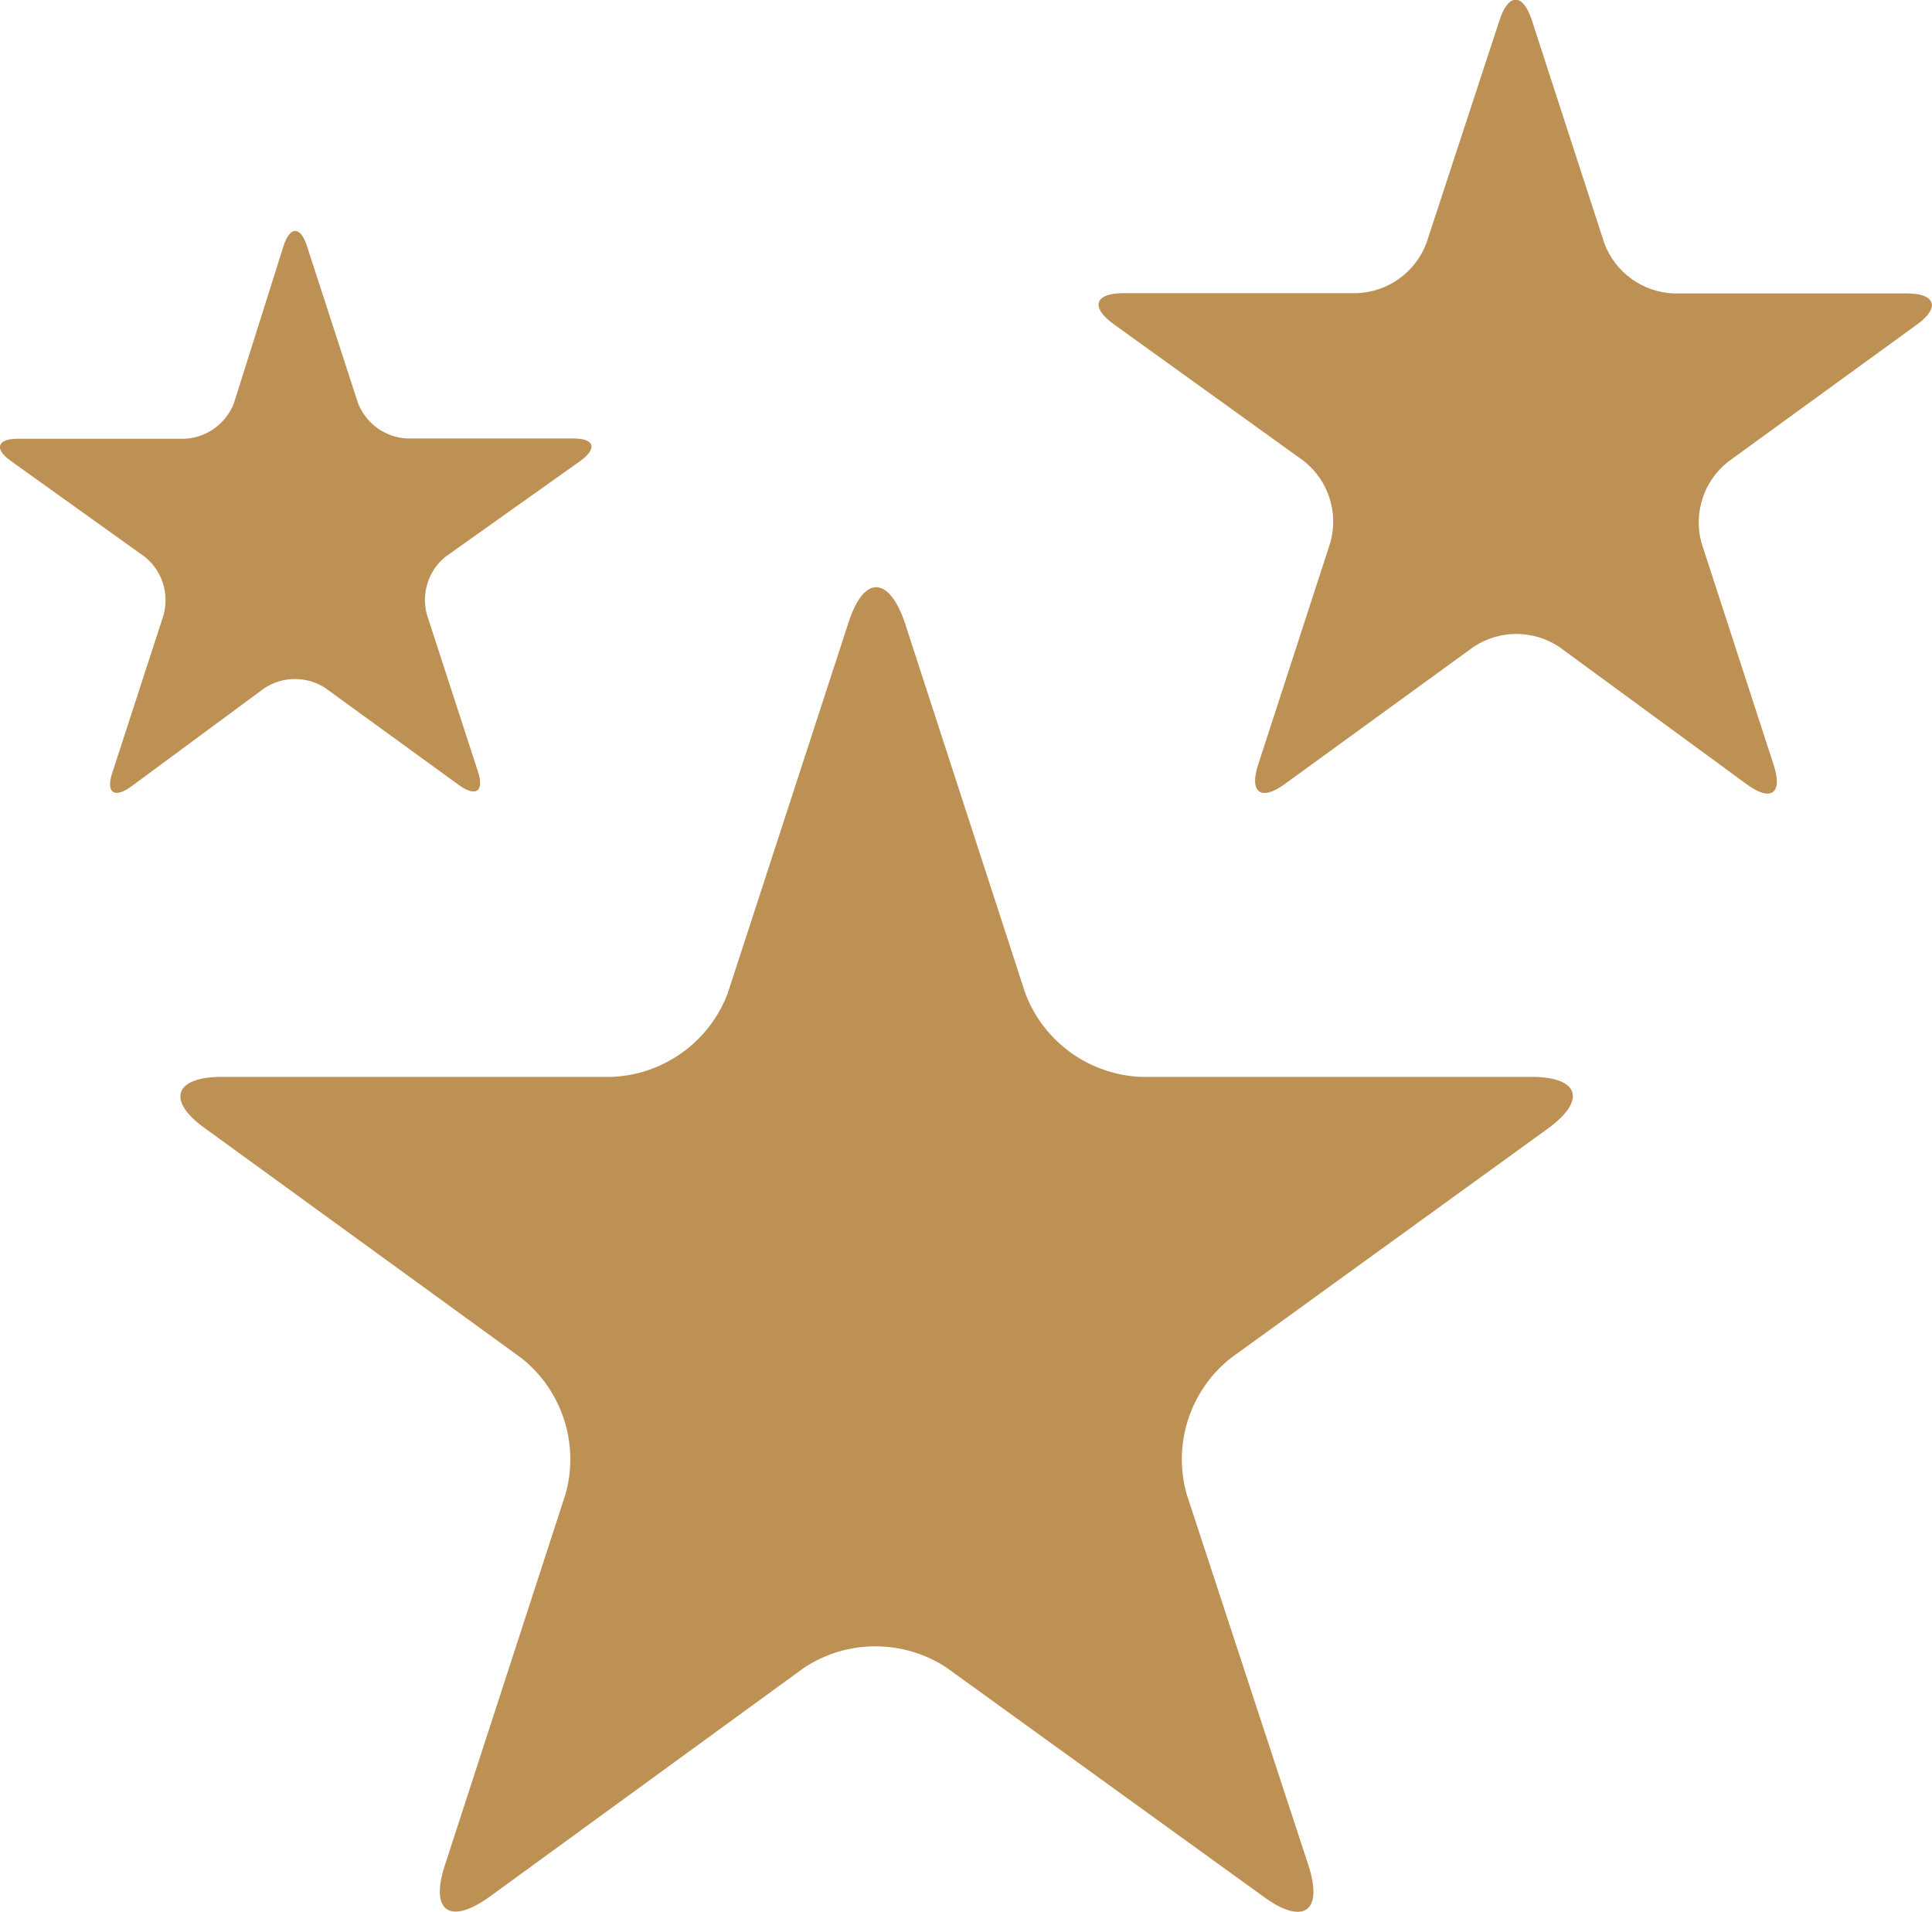
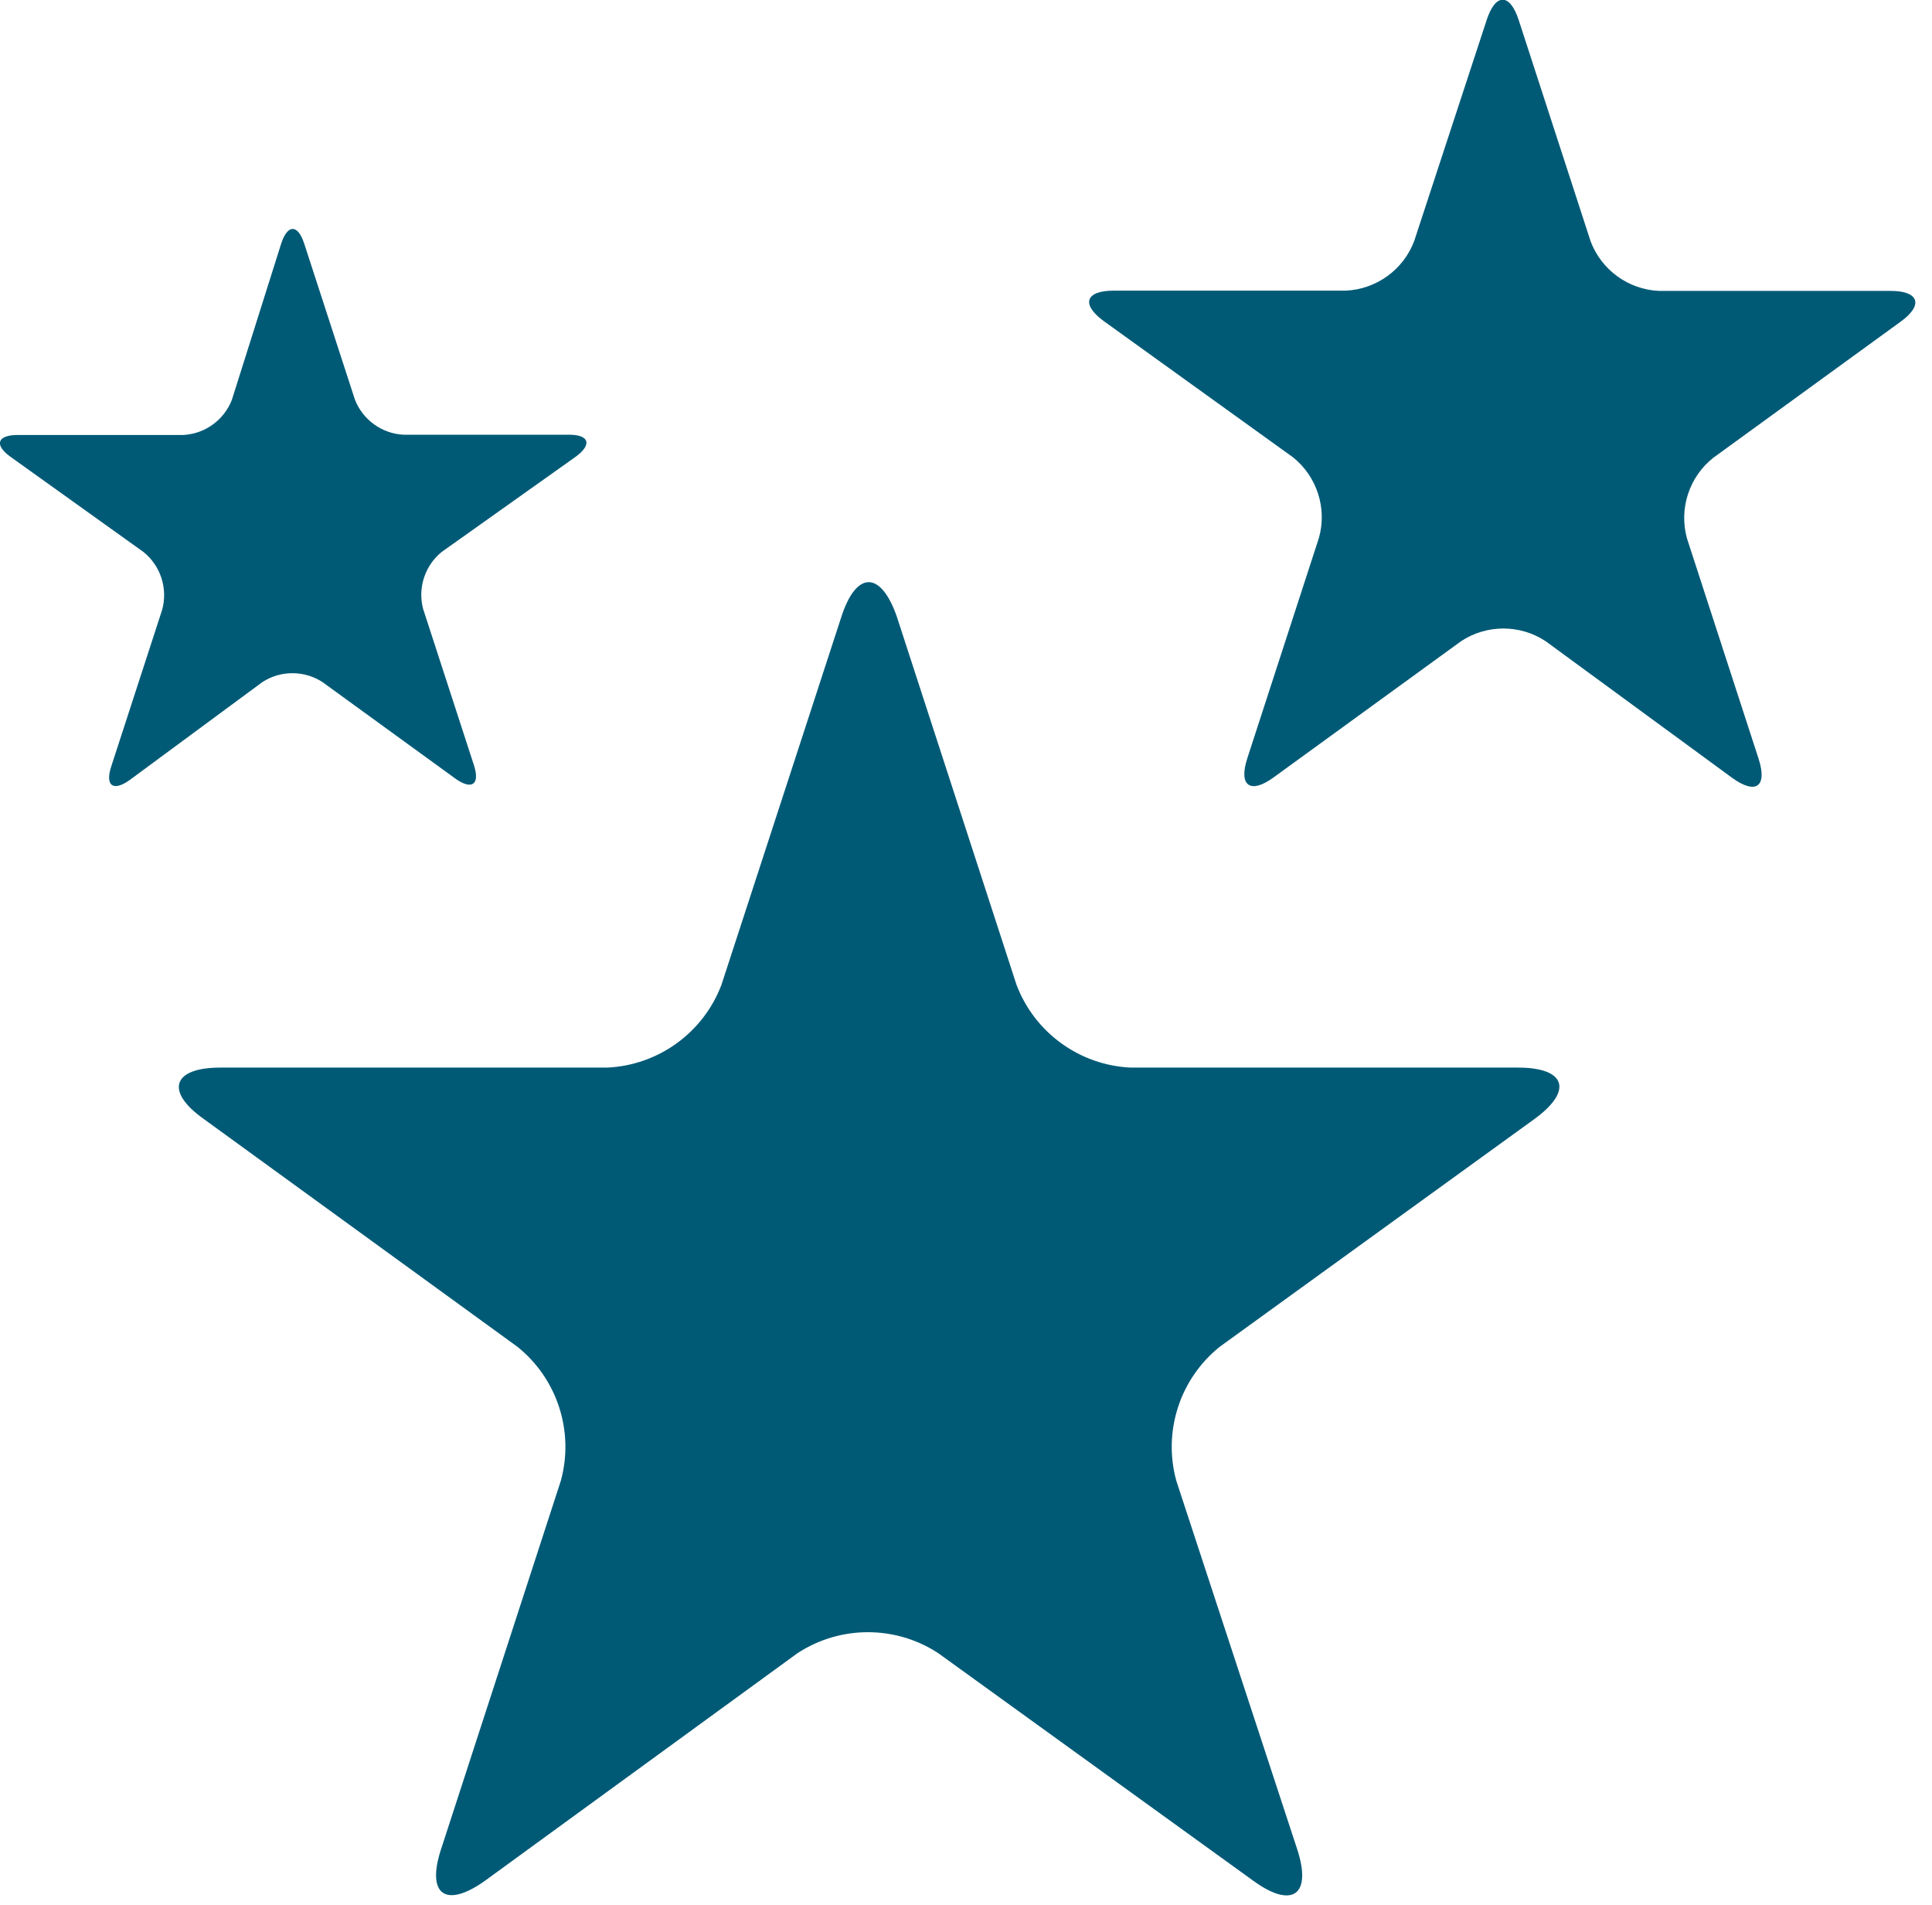
- <svg xmlns="http://www.w3.org/2000/svg" viewBox="0 0 69.4 68.67">
-   <defs>
-     <style>.cls-1{fill:#bc9153;}</style>
-   </defs>
-   <g id="Layer_2" data-name="Layer 2">
-     <g id="_1" data-name=" 1">
-       <path class="cls-1" d="M30.49,22.33c.54-1.65,1.42-1.65,2,0l4.34,13.35a4.65,4.65,0,0,0,4.14,3H55c1.74,0,2,.84.6,1.86L44.2,48.79a4.64,4.64,0,0,0-1.58,4.86L47,67c.54,1.65-.17,2.17-1.58,1.15L34,59.9a4.65,4.65,0,0,0-5.11,0L17.56,68.15c-1.41,1-2.12.5-1.58-1.15l4.34-13.35a4.64,4.64,0,0,0-1.58-4.86L7.38,40.54c-1.41-1-1.13-1.86.6-1.86H22a4.65,4.65,0,0,0,4.14-3Z" />
-       <path class="cls-1" d="M53.86.74c.32-1,.85-1,1.17,0l2.6,8a2.78,2.78,0,0,0,2.48,1.8h8.4c1,0,1.2.5.36,1.11l-6.8,4.94a2.78,2.78,0,0,0-.95,2.91l2.6,8c.32,1-.1,1.3-.95.69L56,23.23a2.78,2.78,0,0,0-3.06,0l-6.8,4.94c-.84.61-1.27.3-.95-.69l2.6-8a2.78,2.78,0,0,0-.94-2.91L40,11.64c-.84-.61-.68-1.11.36-1.11h8.4a2.78,2.78,0,0,0,2.48-1.8Z" />
-       <path class="cls-1" d="M10.19,8.82c.23-.7.6-.7.83,0l1.84,5.66a2,2,0,0,0,1.75,1.27h6c.74,0,.85.35.26.79L16,20a2,2,0,0,0-.67,2.06l1.84,5.66c.23.7-.07.92-.67.49l-4.82-3.5a2,2,0,0,0-2.17,0L4.7,28.26c-.6.43-.9.21-.67-.49l1.84-5.66A2,2,0,0,0,5.2,20L.38,16.55c-.6-.43-.48-.79.26-.79h6a2,2,0,0,0,1.76-1.27Z" />
-     </g>
+ <svg xmlns="http://www.w3.org/2000/svg" width="100%" height="100%" viewBox="0 0 70 69" version="1.1" xml:space="preserve" style="fill-rule:evenodd;clip-rule:evenodd;stroke-linejoin:round;stroke-miterlimit:1.414;">
+   <g id="__1">
+     <path d="M30.49,22.33c0.54,-1.65 1.42,-1.65 2,0l4.34,13.35c0.656,1.734 2.288,2.917 4.14,3l14.03,0c1.74,0 2,0.84 0.6,1.86l-11.4,8.25c-1.449,1.156 -2.072,3.073 -1.58,4.86l4.38,13.35c0.54,1.65 -0.17,2.17 -1.58,1.15l-11.42,-8.25c-1.548,-1.018 -3.562,-1.018 -5.11,0l-11.33,8.25c-1.41,1 -2.12,0.5 -1.58,-1.15l4.34,-13.35c0.492,-1.787 -0.131,-3.704 -1.58,-4.86l-11.36,-8.25c-1.41,-1 -1.13,-1.86 0.6,-1.86l14.02,0c1.852,-0.083 3.484,-1.266 4.14,-3l4.35,-13.35Z" style="fill:#005a76;fill-rule:nonzero;" />
+     <path d="M53.86,0.74c0.32,-1 0.85,-1 1.17,0l2.6,8c0.391,1.041 1.37,1.751 2.48,1.8l8.4,0c1,0 1.2,0.5 0.36,1.11l-6.8,4.94c-0.869,0.691 -1.243,1.839 -0.95,2.91l2.6,8c0.32,1 -0.1,1.3 -0.95,0.69l-6.77,-4.96c-0.926,-0.611 -2.134,-0.611 -3.06,0l-6.8,4.94c-0.84,0.61 -1.27,0.3 -0.95,-0.69l2.6,-8c0.296,-1.069 -0.075,-2.216 -0.94,-2.91l-6.85,-4.93c-0.84,-0.61 -0.68,-1.11 0.36,-1.11l8.4,0c1.11,-0.049 2.089,-0.759 2.48,-1.8l2.62,-7.99Z" style="fill:#005a76;fill-rule:nonzero;" />
+     <path d="M10.19,8.82c0.23,-0.7 0.6,-0.7 0.83,0l1.84,5.66c0.284,0.728 0.97,1.226 1.75,1.27l6,0c0.74,0 0.85,0.35 0.26,0.79l-4.87,3.46c-0.607,0.495 -0.87,1.303 -0.67,2.06l1.84,5.66c0.23,0.7 -0.07,0.92 -0.67,0.49l-4.82,-3.5c-0.659,-0.426 -1.511,-0.426 -2.17,0l-4.81,3.55c-0.6,0.43 -0.9,0.21 -0.67,-0.49l1.84,-5.66c0.221,-0.773 -0.044,-1.607 -0.67,-2.11l-4.82,-3.45c-0.6,-0.43 -0.48,-0.79 0.26,-0.79l6,0c0.784,-0.04 1.475,-0.539 1.76,-1.27l1.79,-5.67Z" style="fill:#005a76;fill-rule:nonzero;" />
  </g>
</svg>
